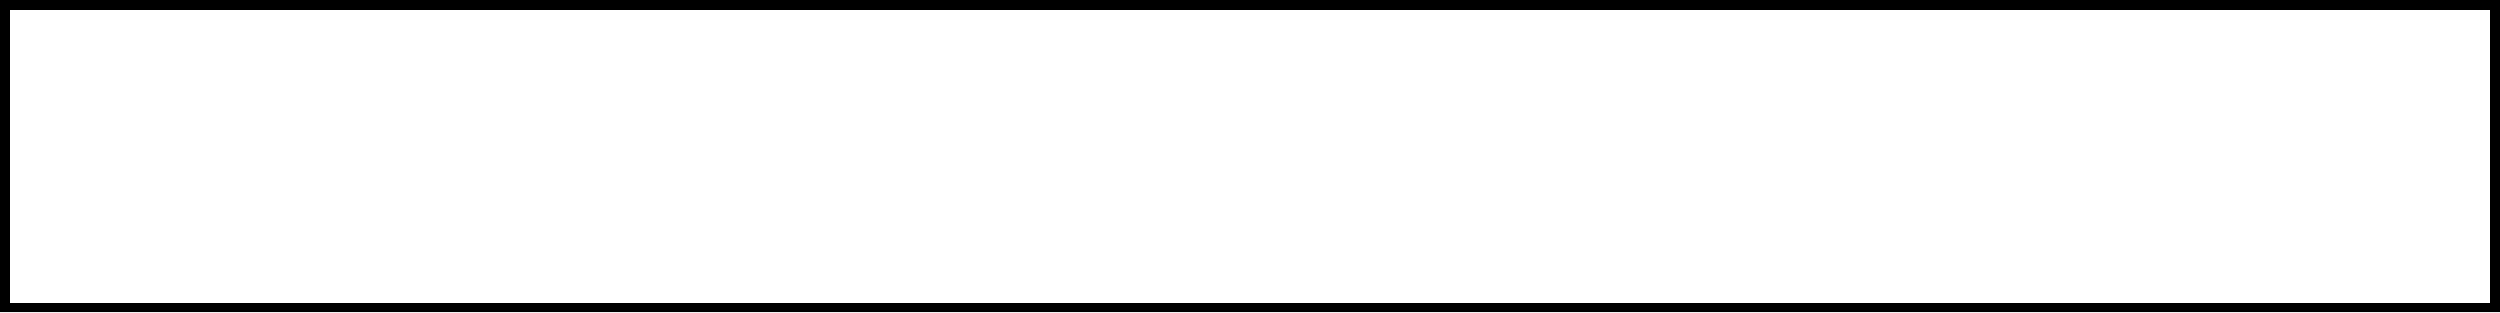
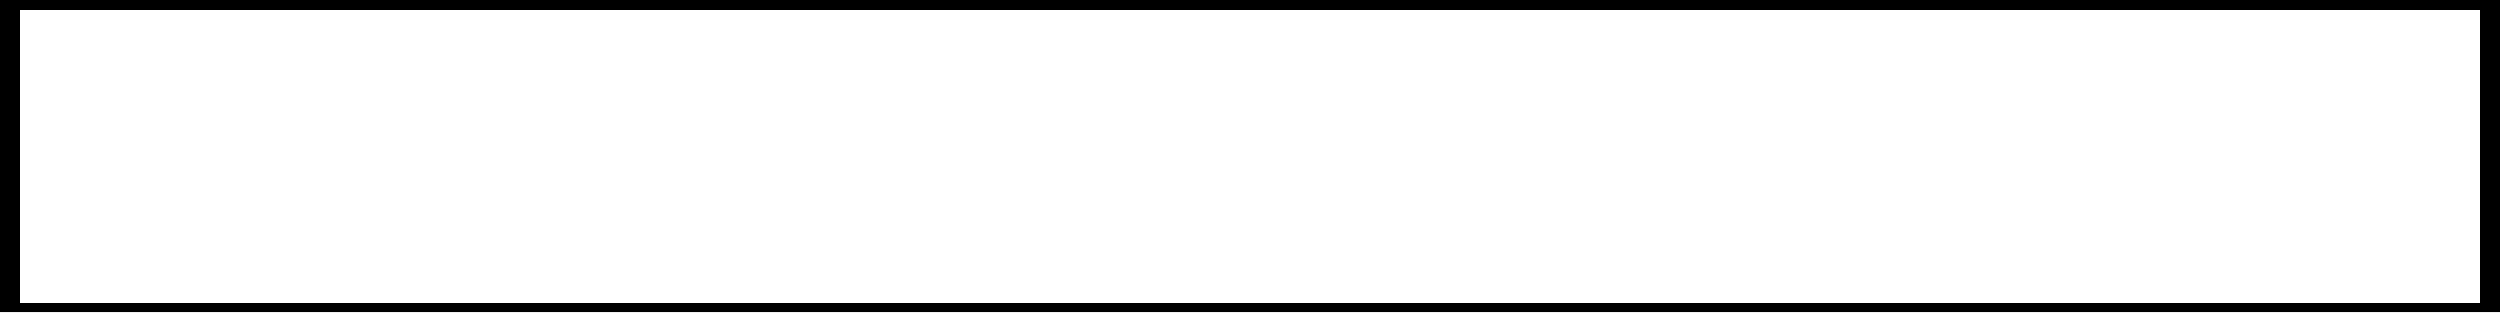
<svg xmlns="http://www.w3.org/2000/svg" version="1.1" width="256" height="32" shape-rendering="crispEdges">
  <rect x="0" y="0" width="256" height="1" fill="#000000" />
-   <rect x="0" y="1" width="1" height="31" fill="#000000" />
-   <rect x="1" y="1" width="254" height="30" fill="#FFFFFF" />
-   <rect x="255" y="1" width="1" height="31" fill="#000000" />
-   <rect x="1" y="31" width="254" height="1" fill="#000000" />
+   <rect x="0" y="1" width="2" height="31" fill="#000000" />
+   <rect x="2" y="1" width="252" height="30" fill="#FFFFFF" />
+   <rect x="254" y="1" width="2" height="31" fill="#000000" />
+   <rect x="2" y="31" width="252" height="1" fill="#000000" />
</svg>
